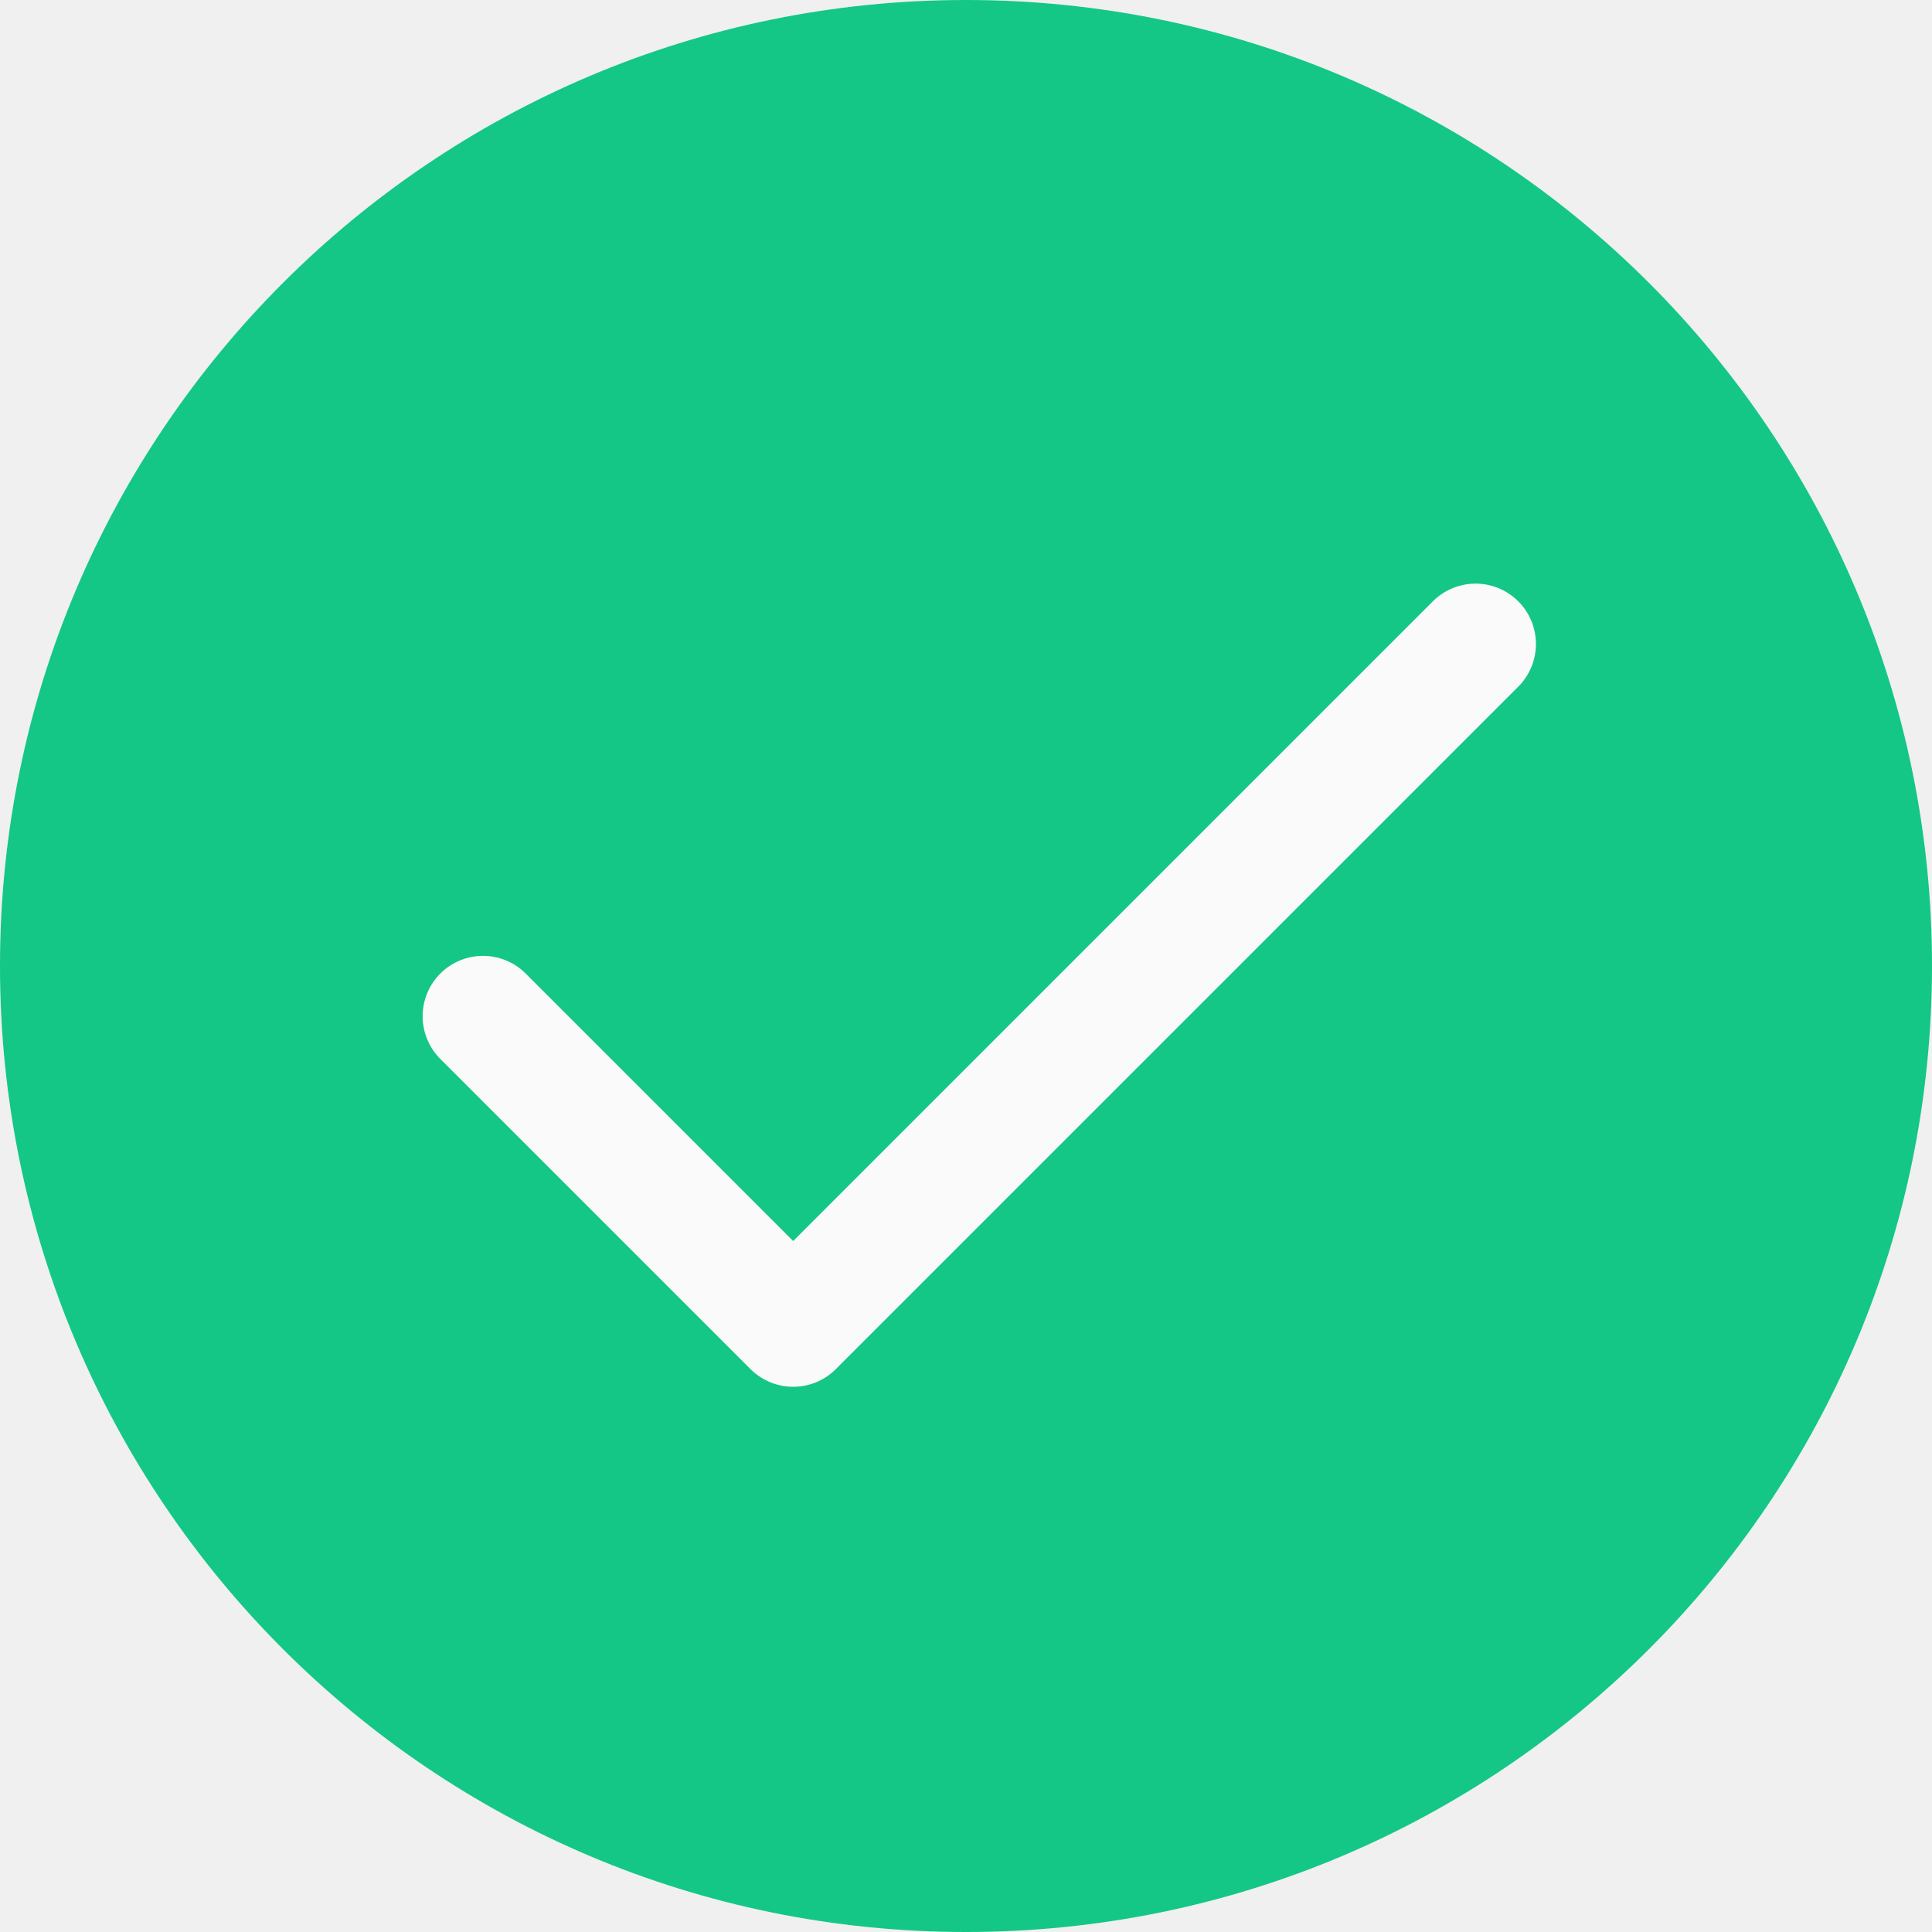
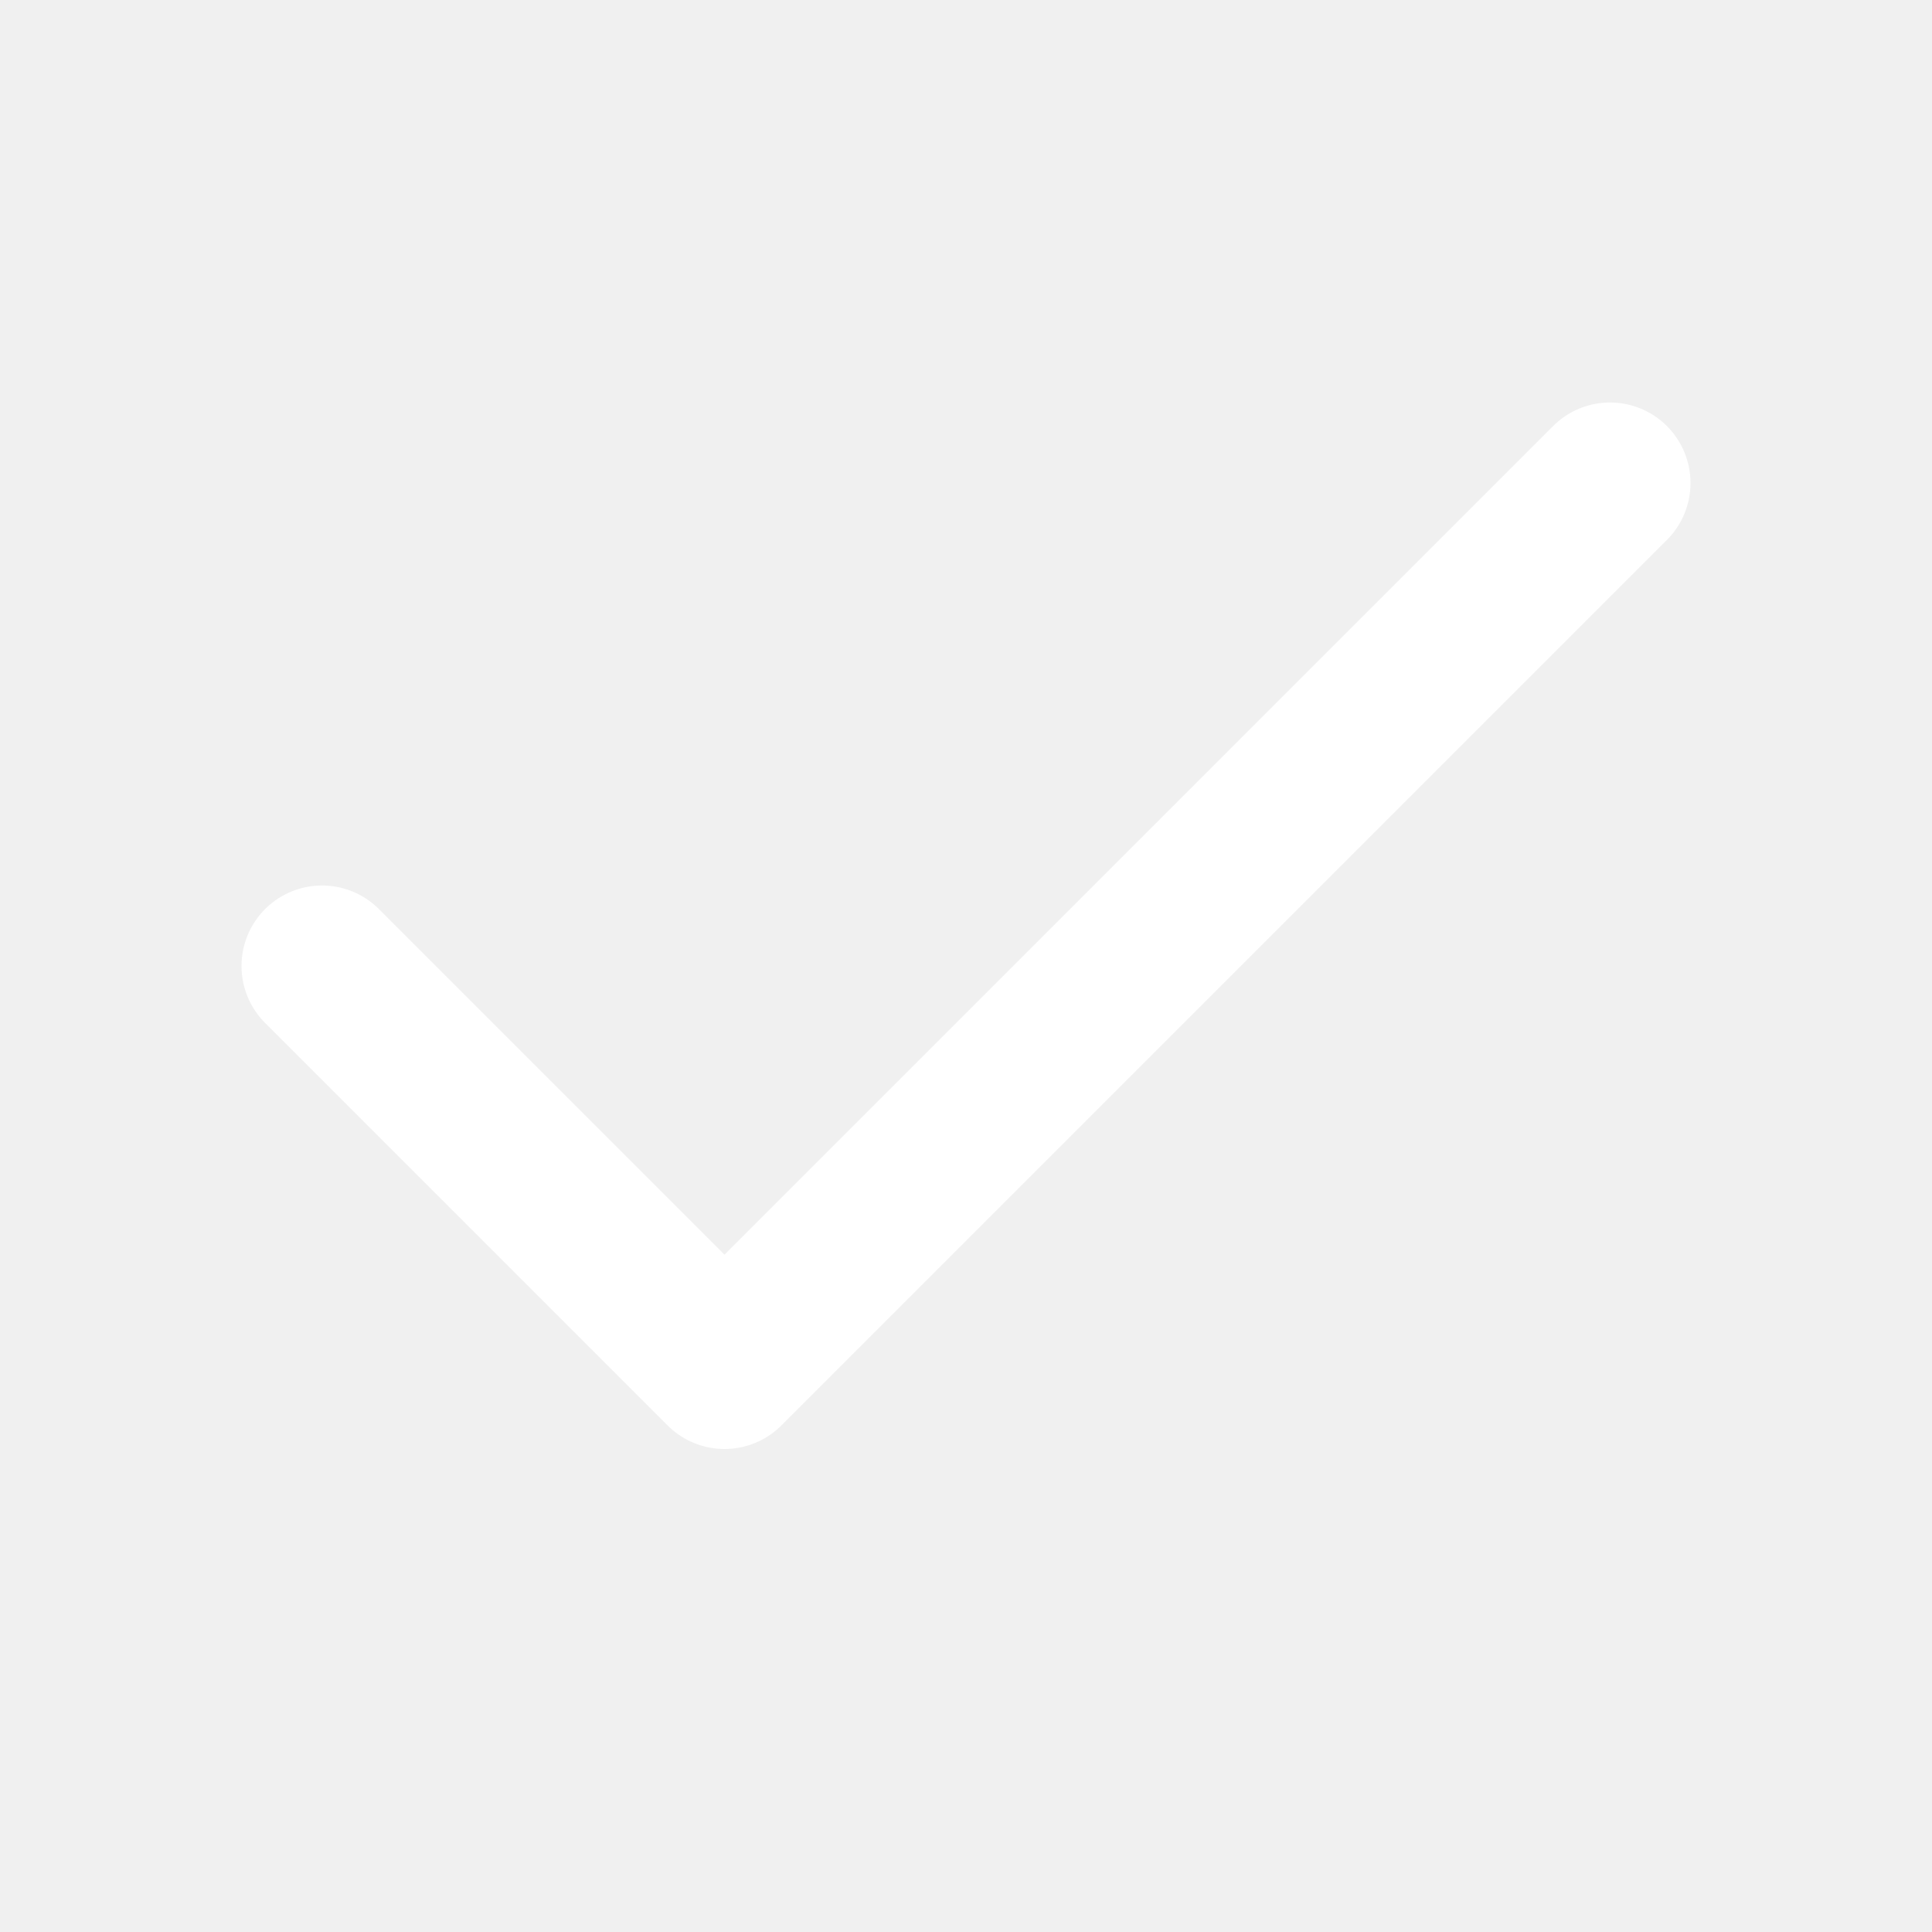
- <svg xmlns="http://www.w3.org/2000/svg" width="24" height="24" viewBox="0 0 24 24" fill="none">
-   <rect width="24" height="24" rx="12" fill="#14C786" />
-   <path d="M18.33 8L9.853 16.477L6 12.624" stroke="#FAFAFA" stroke-width="1.5" stroke-linecap="round" stroke-linejoin="round" />
+ <svg xmlns="http://www.w3.org/2000/svg" width="24" height="24" viewBox="0 0 24 24" fill="none" stroke="#FFFFFF" stroke-width="2" stroke-linecap="round" stroke-linejoin="round" class="feather feather-check">
+   <polyline points="20 6 9 17 4 12" />
</svg>
